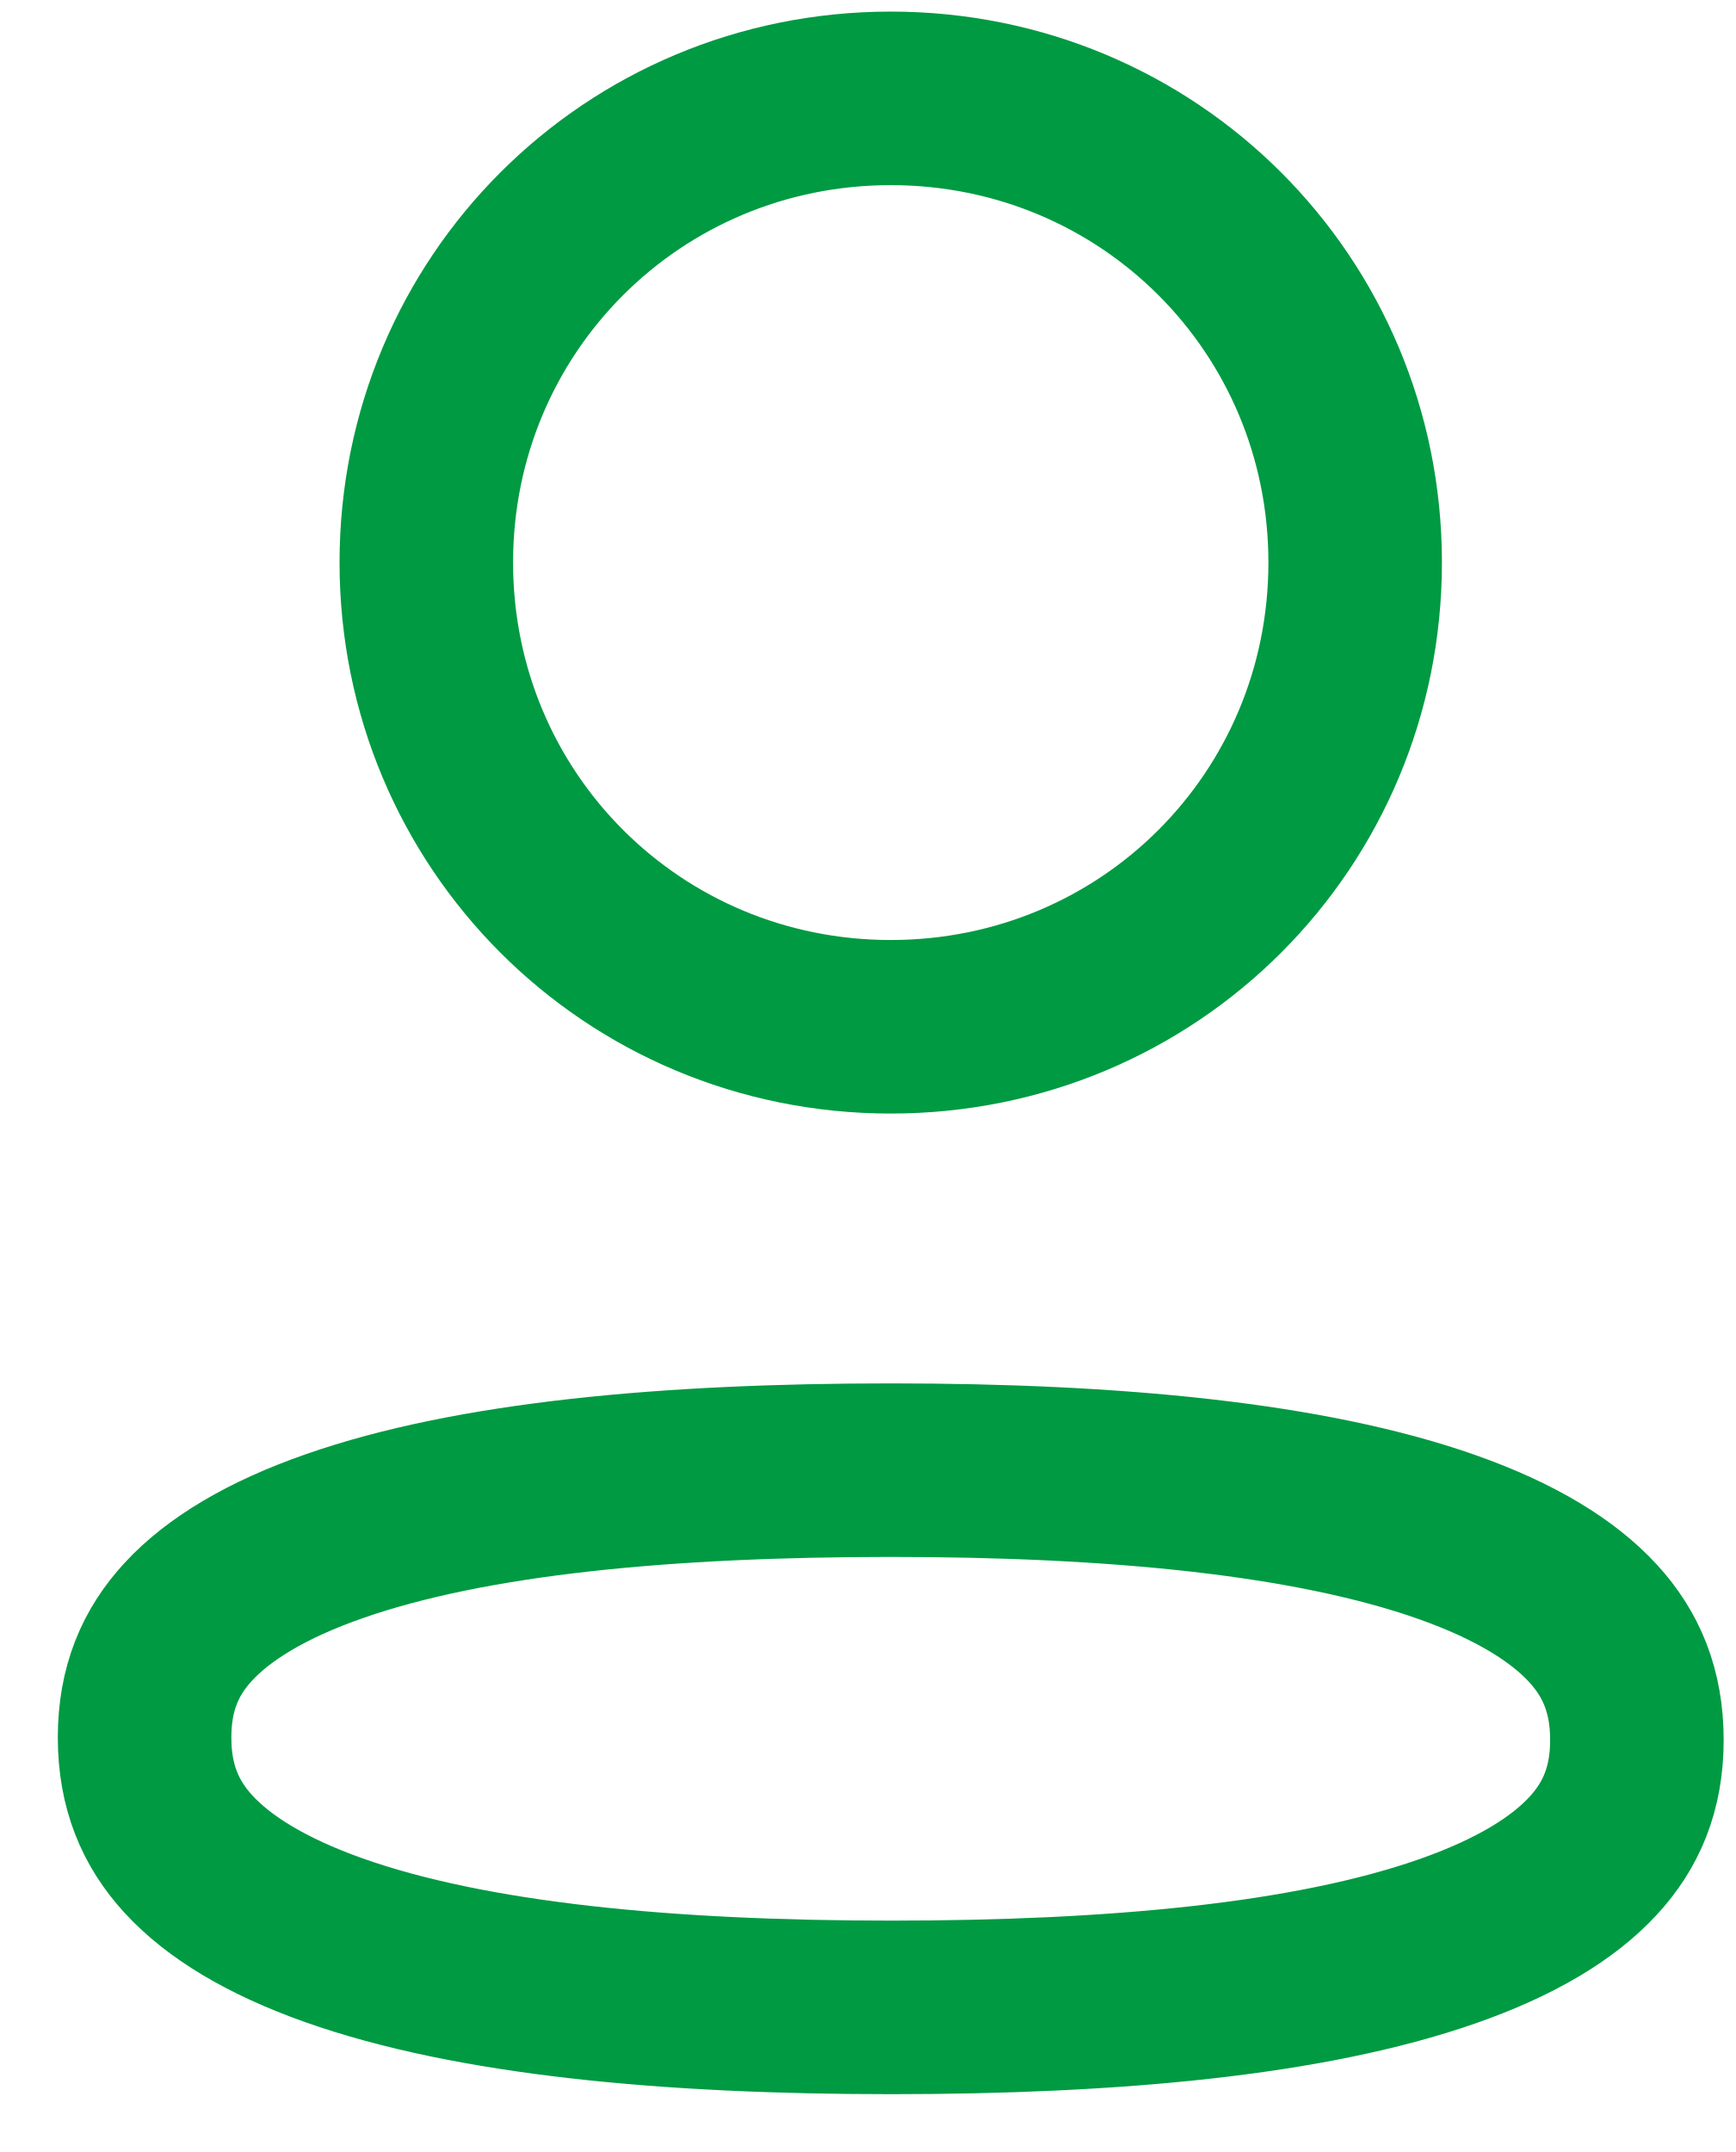
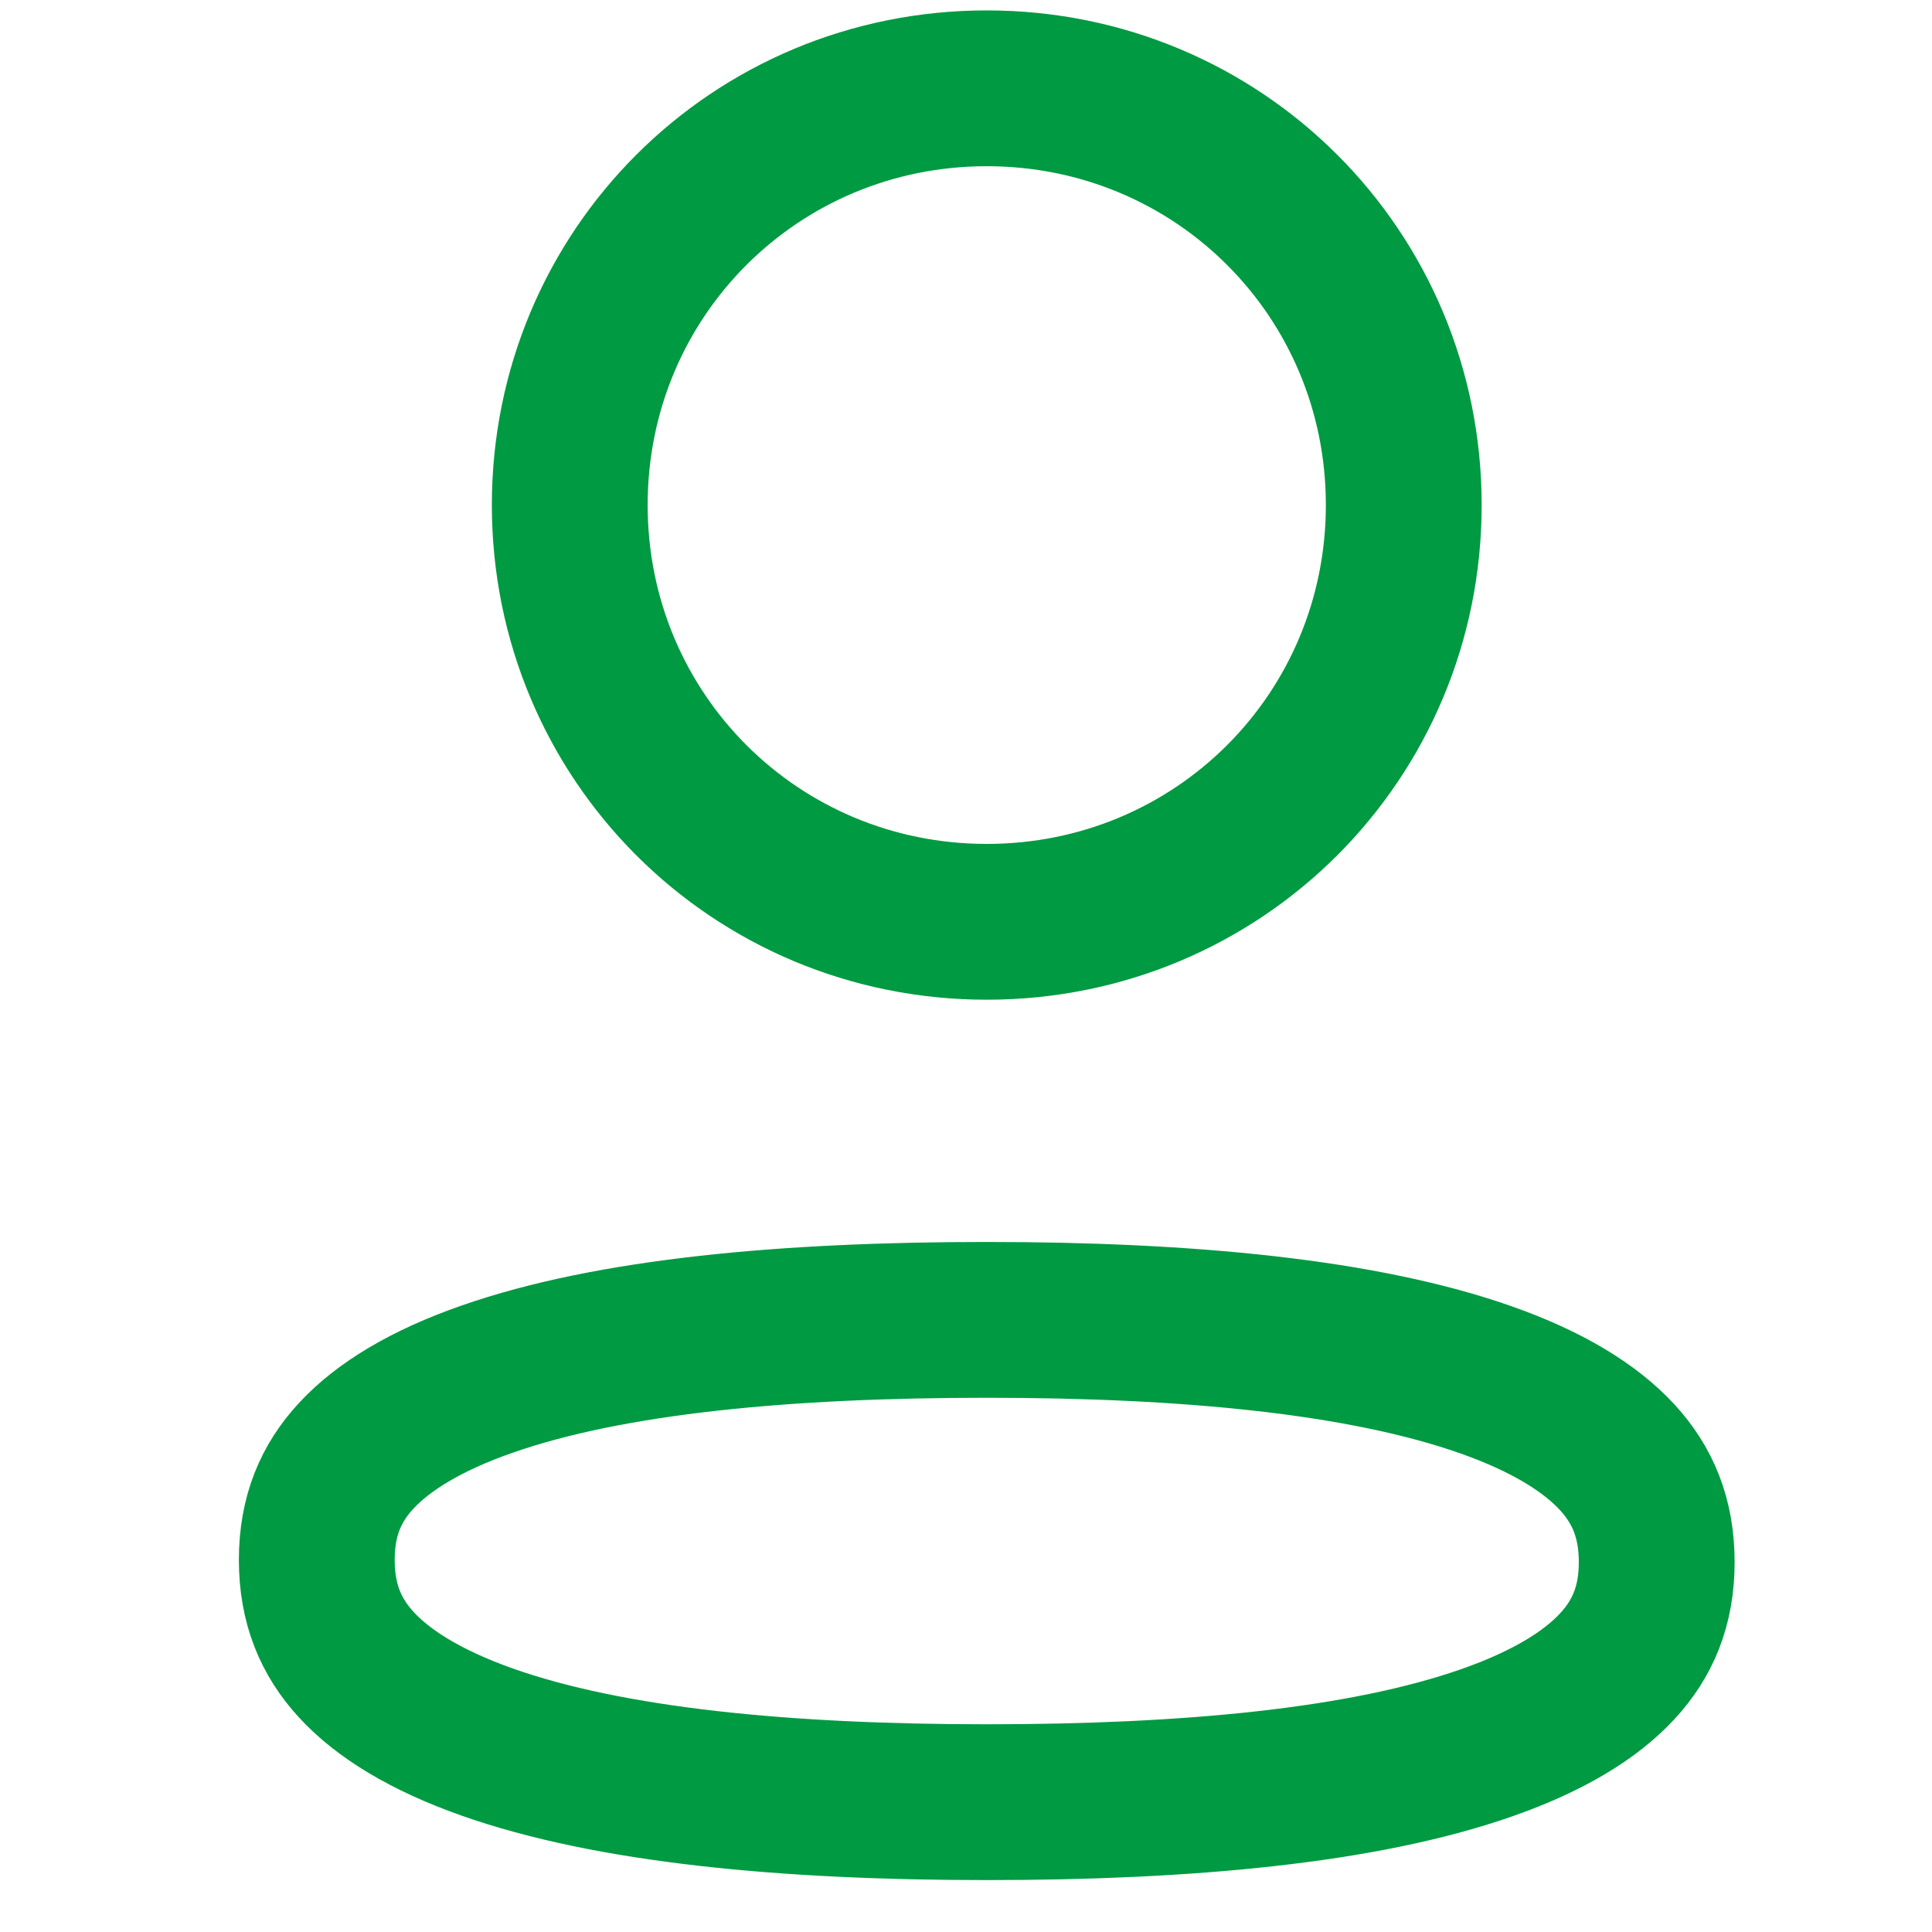
- <svg xmlns="http://www.w3.org/2000/svg" width="25" height="31" viewBox="0 0 25 31" fill="none">
+ <svg xmlns="http://www.w3.org/2000/svg" width="25" height="25" viewBox="0 0 25 31" fill="none">
  <path d="M12.833 21.178C16.057 21.178 18.88 21.445 20.857 22.145C21.837 22.492 22.521 22.916 22.952 23.386C23.357 23.828 23.583 24.357 23.583 25.065C23.583 25.771 23.356 26.297 22.951 26.735C22.519 27.203 21.832 27.623 20.848 27.966C18.865 28.659 16.041 28.917 12.833 28.917C9.611 28.917 6.788 28.65 4.811 27.95C3.83 27.602 3.146 27.179 2.715 26.709C2.31 26.267 2.083 25.737 2.083 25.029C2.083 24.323 2.31 23.797 2.716 23.359C3.148 22.892 3.835 22.471 4.819 22.128C6.802 21.435 9.626 21.178 12.833 21.178ZM12.833 1.417C16.552 1.417 19.524 4.389 19.524 8.103C19.524 11.818 16.552 14.791 12.833 14.791C9.116 14.791 6.142 11.818 6.142 8.103C6.142 4.389 9.116 1.417 12.833 1.417Z" stroke="#009A42" stroke-width="2.5" />
</svg>
